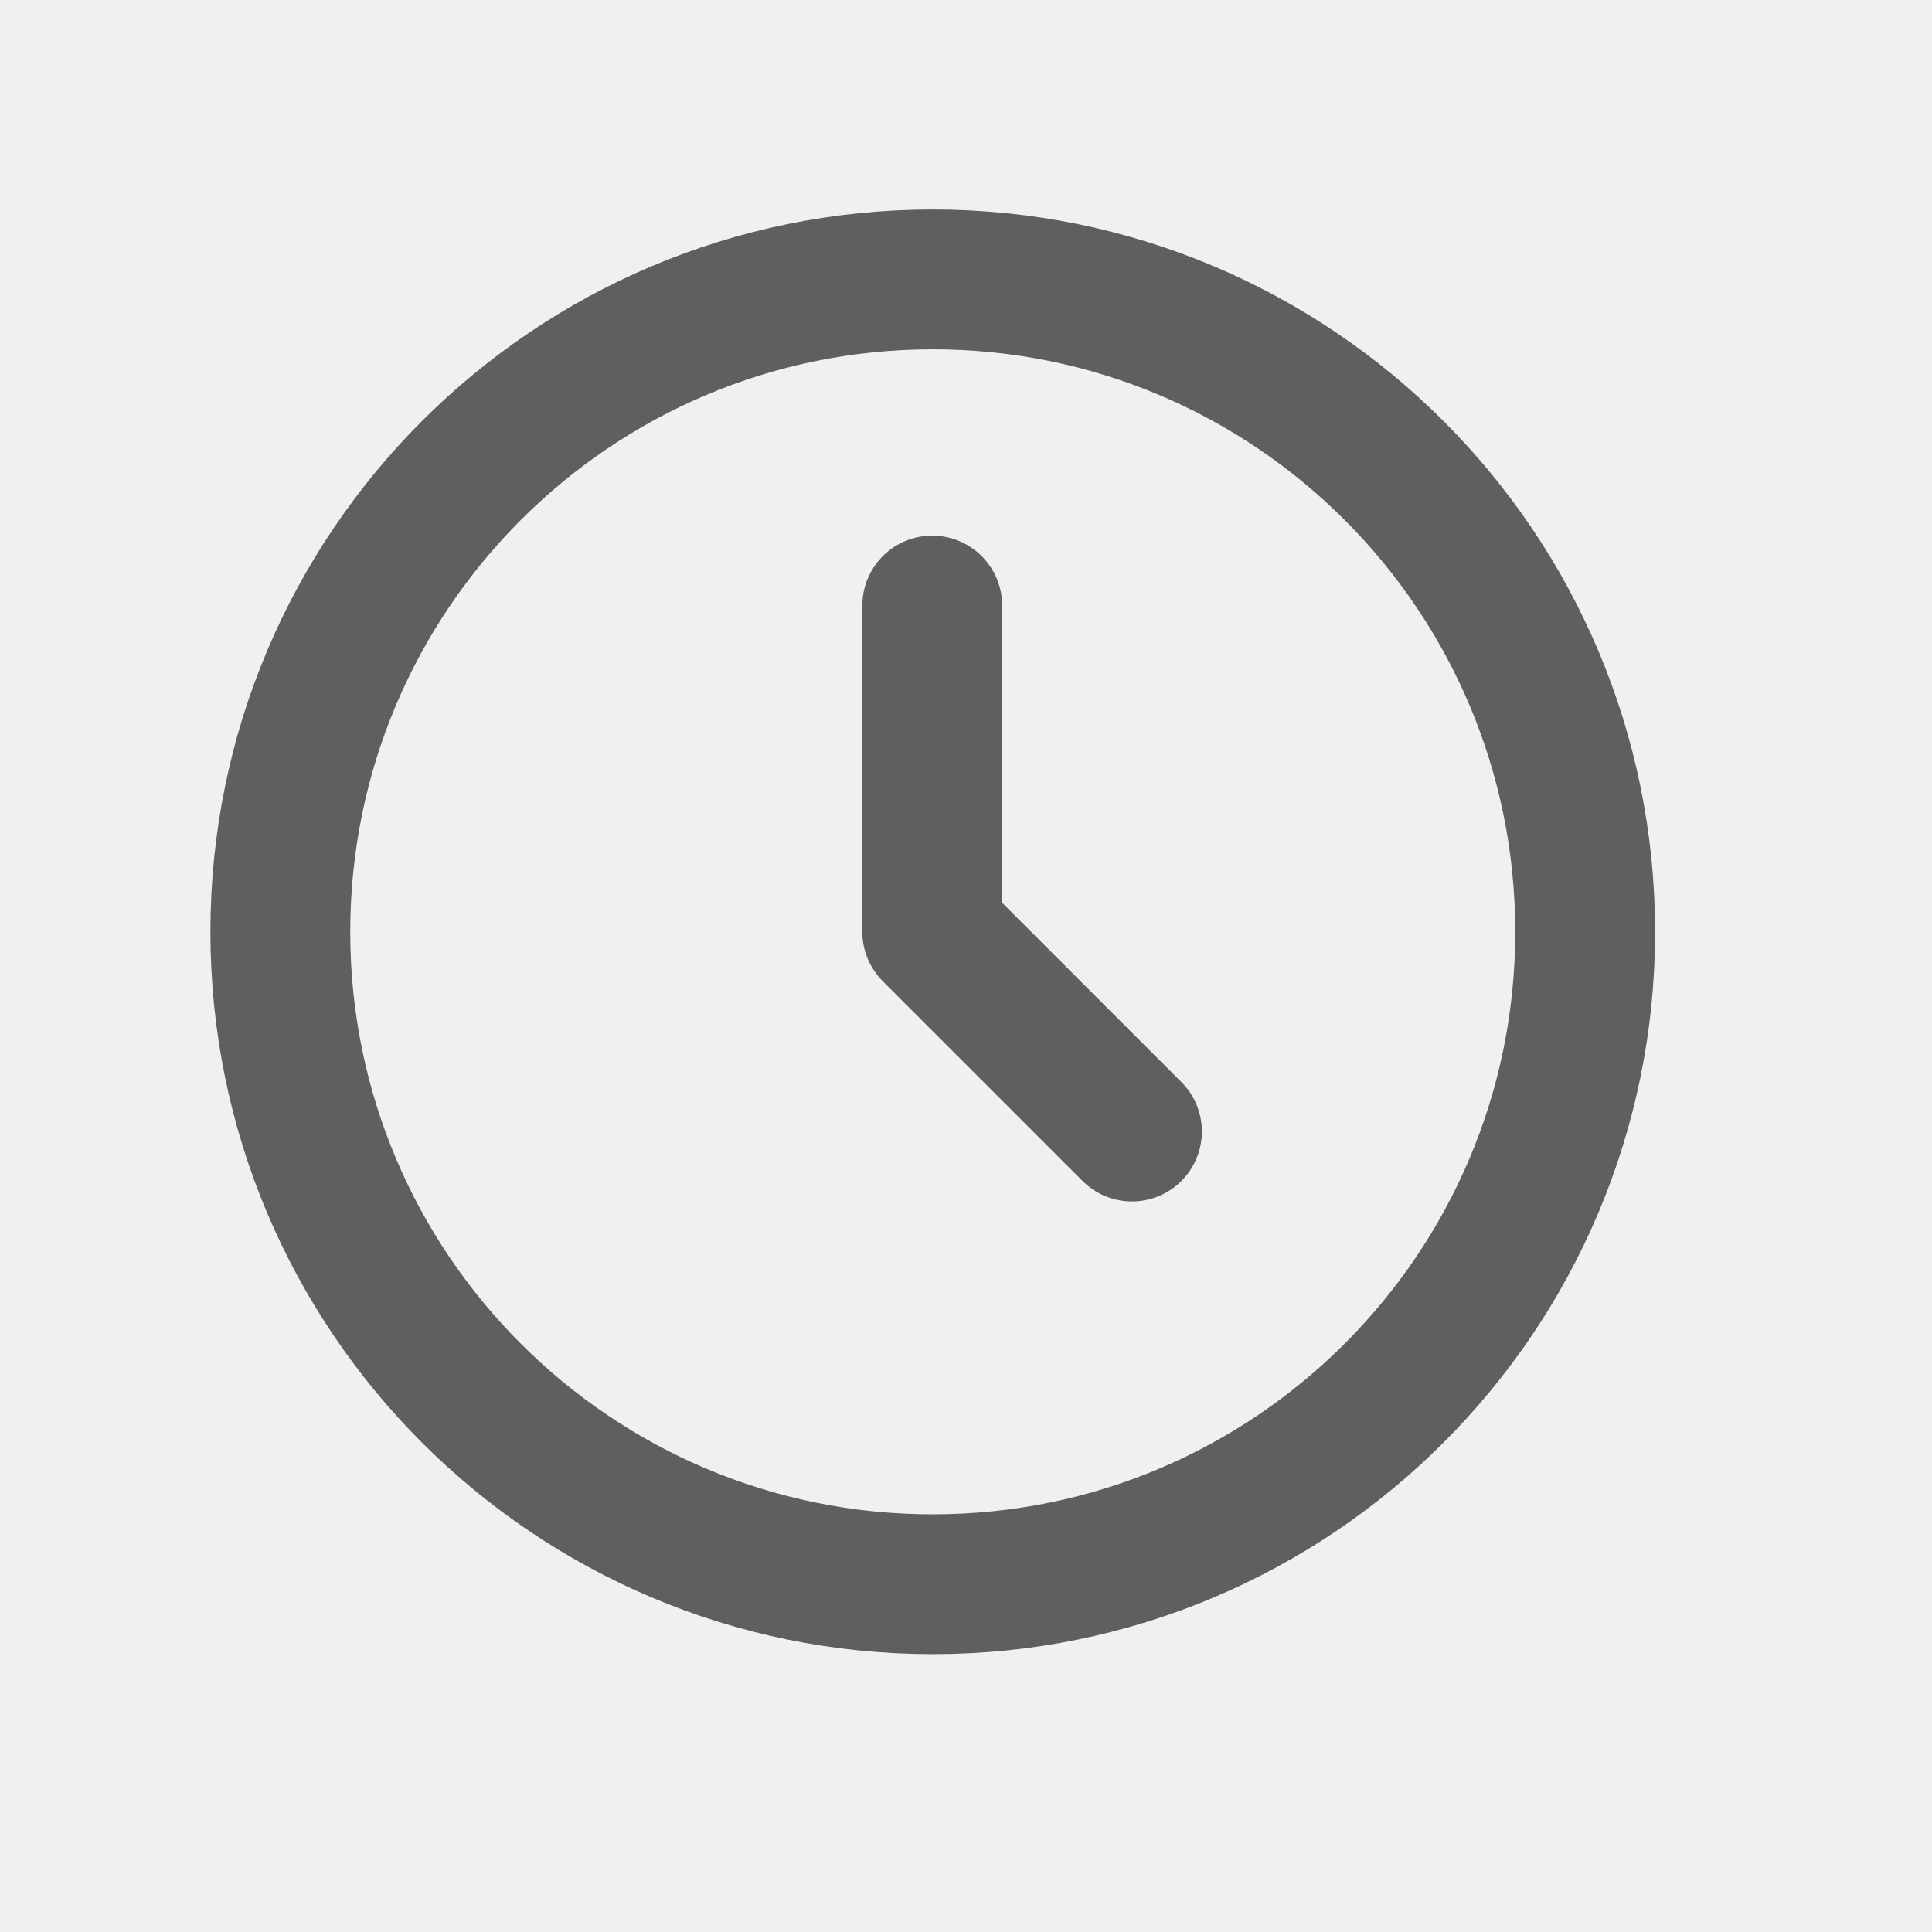
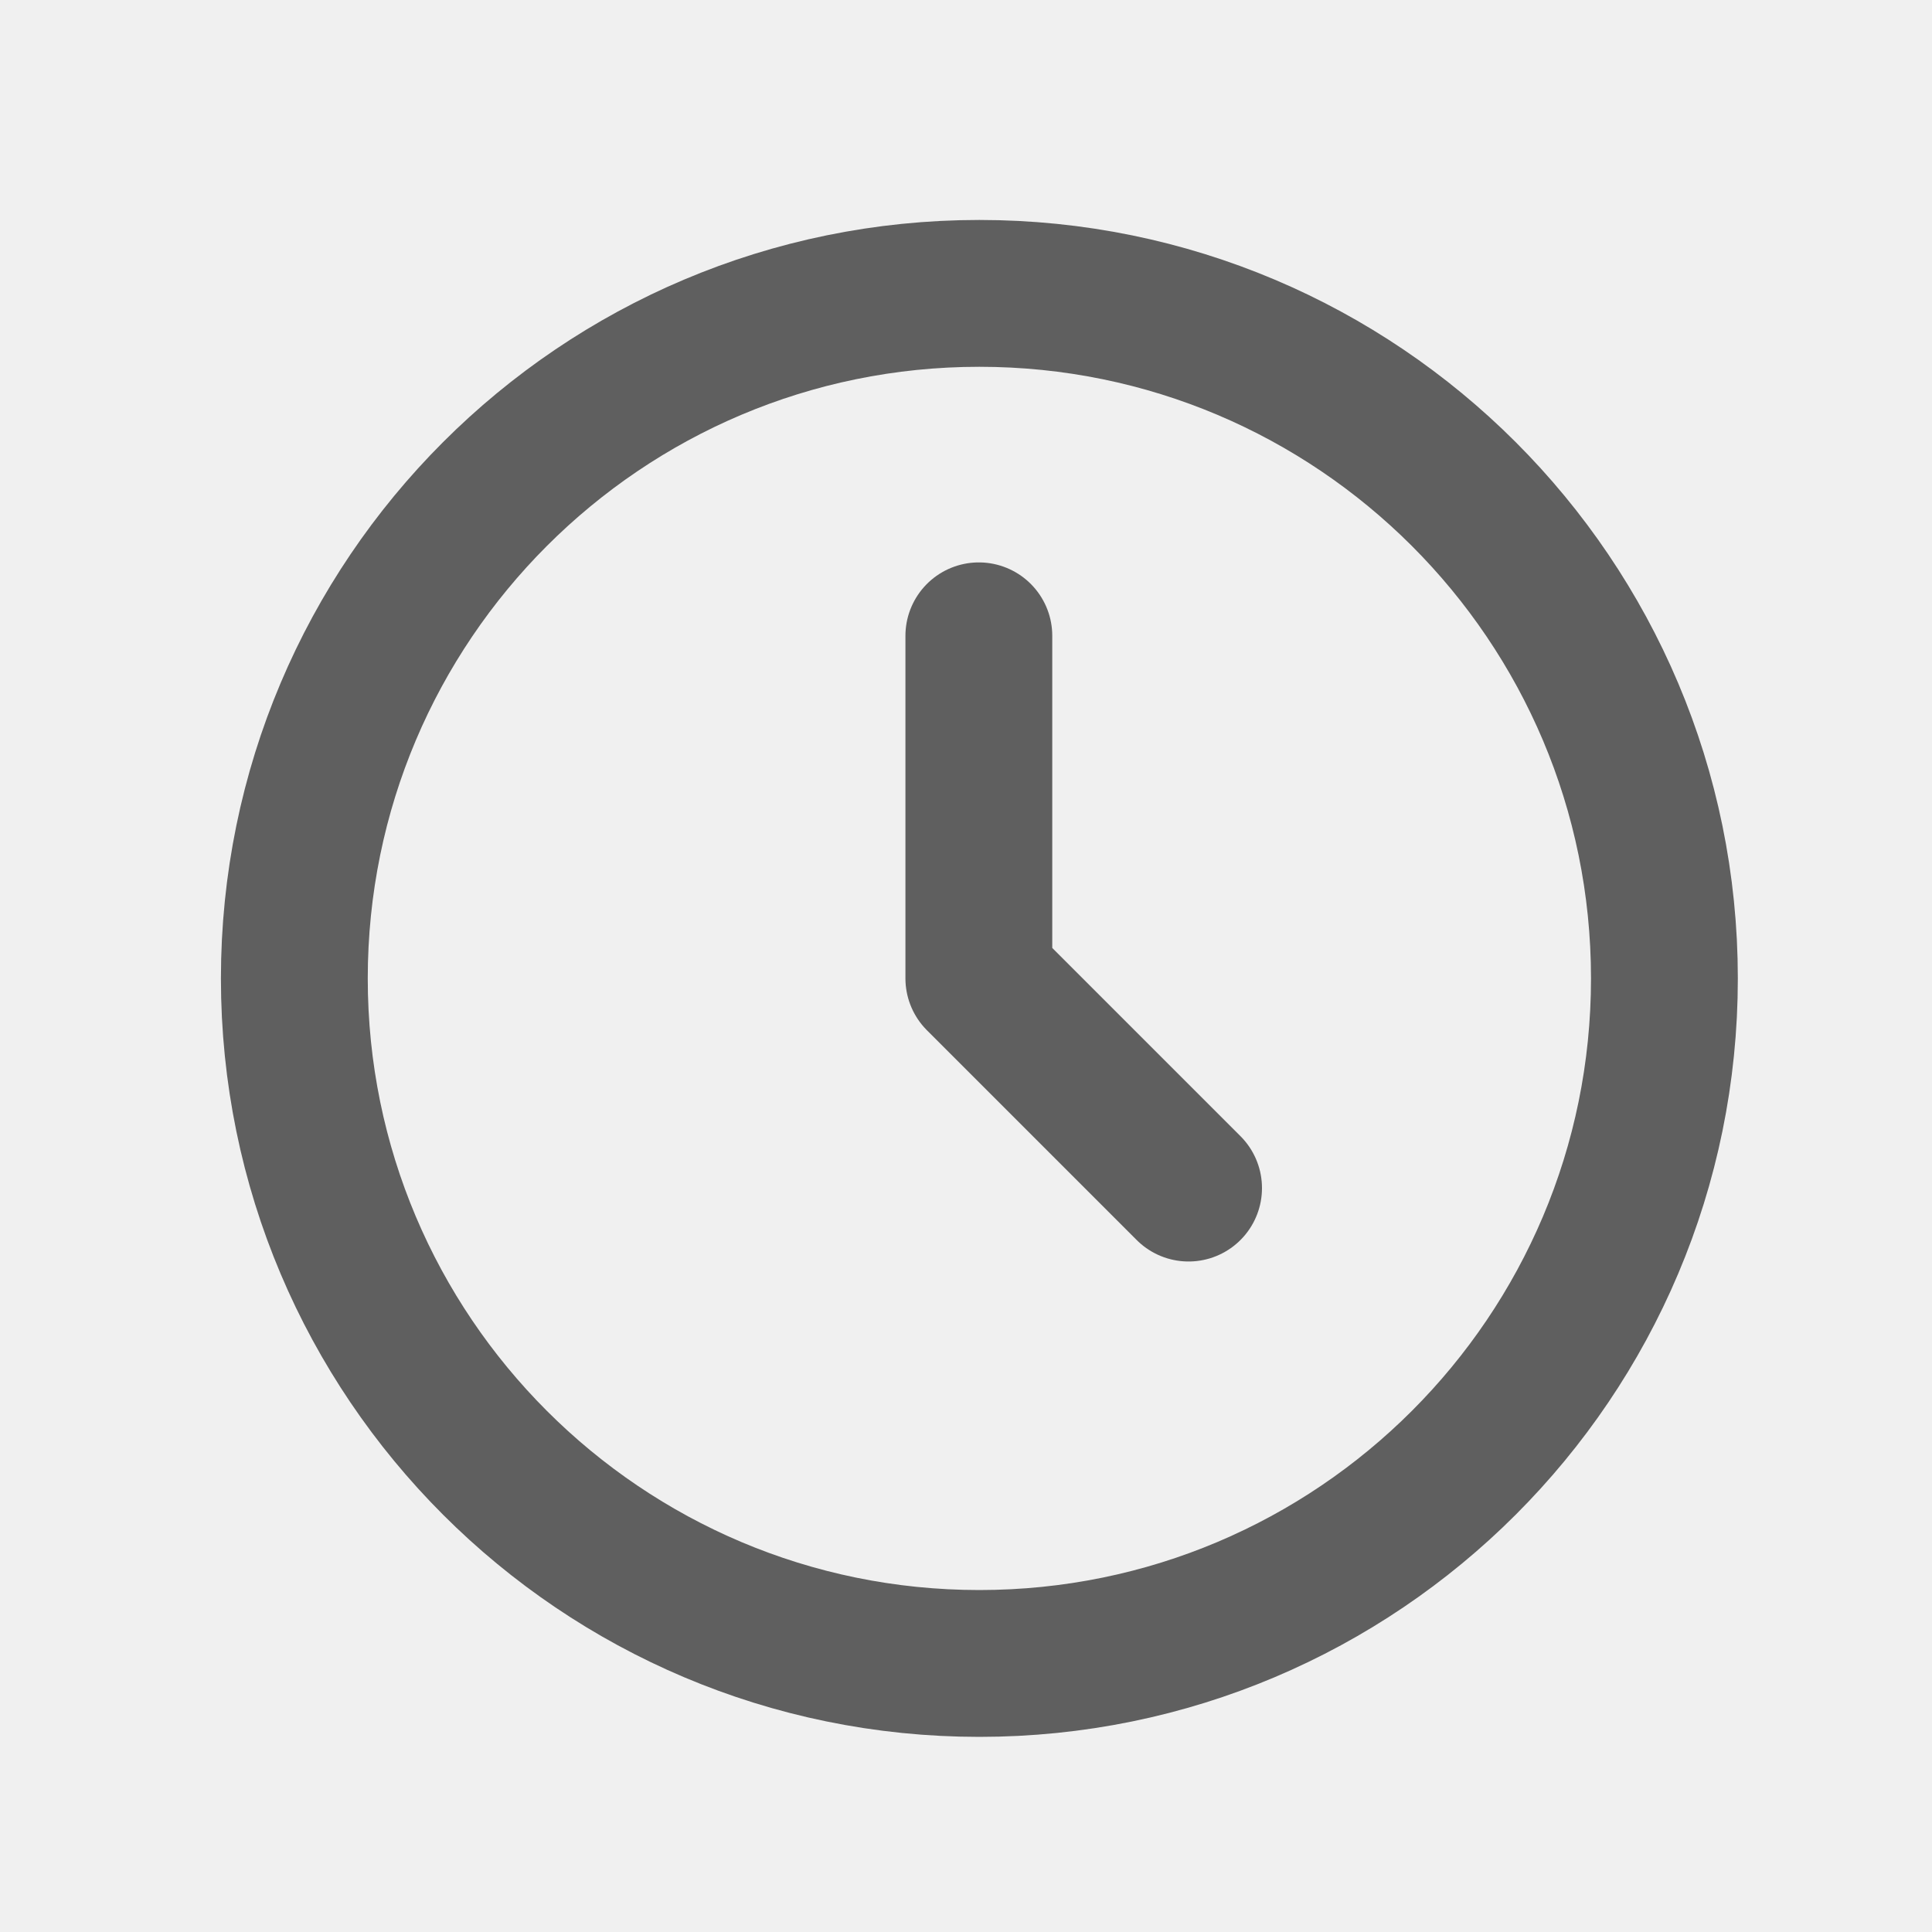
- <svg xmlns="http://www.w3.org/2000/svg" width="21" height="21" viewBox="0 0 21 21" fill="none">
+ <svg xmlns="http://www.w3.org/2000/svg" width="20" height="20" viewBox="0 0 20 20" fill="none">
  <g opacity="0.7">
    <g clip-path="url(#clip0_14776_1981)">
      <path d="M10.133 6.582V10.128L12.304 12.299" stroke="#212121" stroke-width="1.52" stroke-linecap="round" stroke-linejoin="round" />
      <path d="M10.138 17.22C14.055 17.22 17.23 14.045 17.23 10.129C17.23 6.212 14.055 3.037 10.138 3.037C6.222 3.037 3.047 6.212 3.047 10.129C3.047 14.045 6.222 17.22 10.138 17.22Z" stroke="#212121" stroke-width="1.52" stroke-linecap="round" stroke-linejoin="round" />
    </g>
  </g>
  <defs>
    <clipPath id="clip0_14776_1981">
      <rect width="20.261" height="20.261" fill="white" />
    </clipPath>
  </defs>
</svg>
